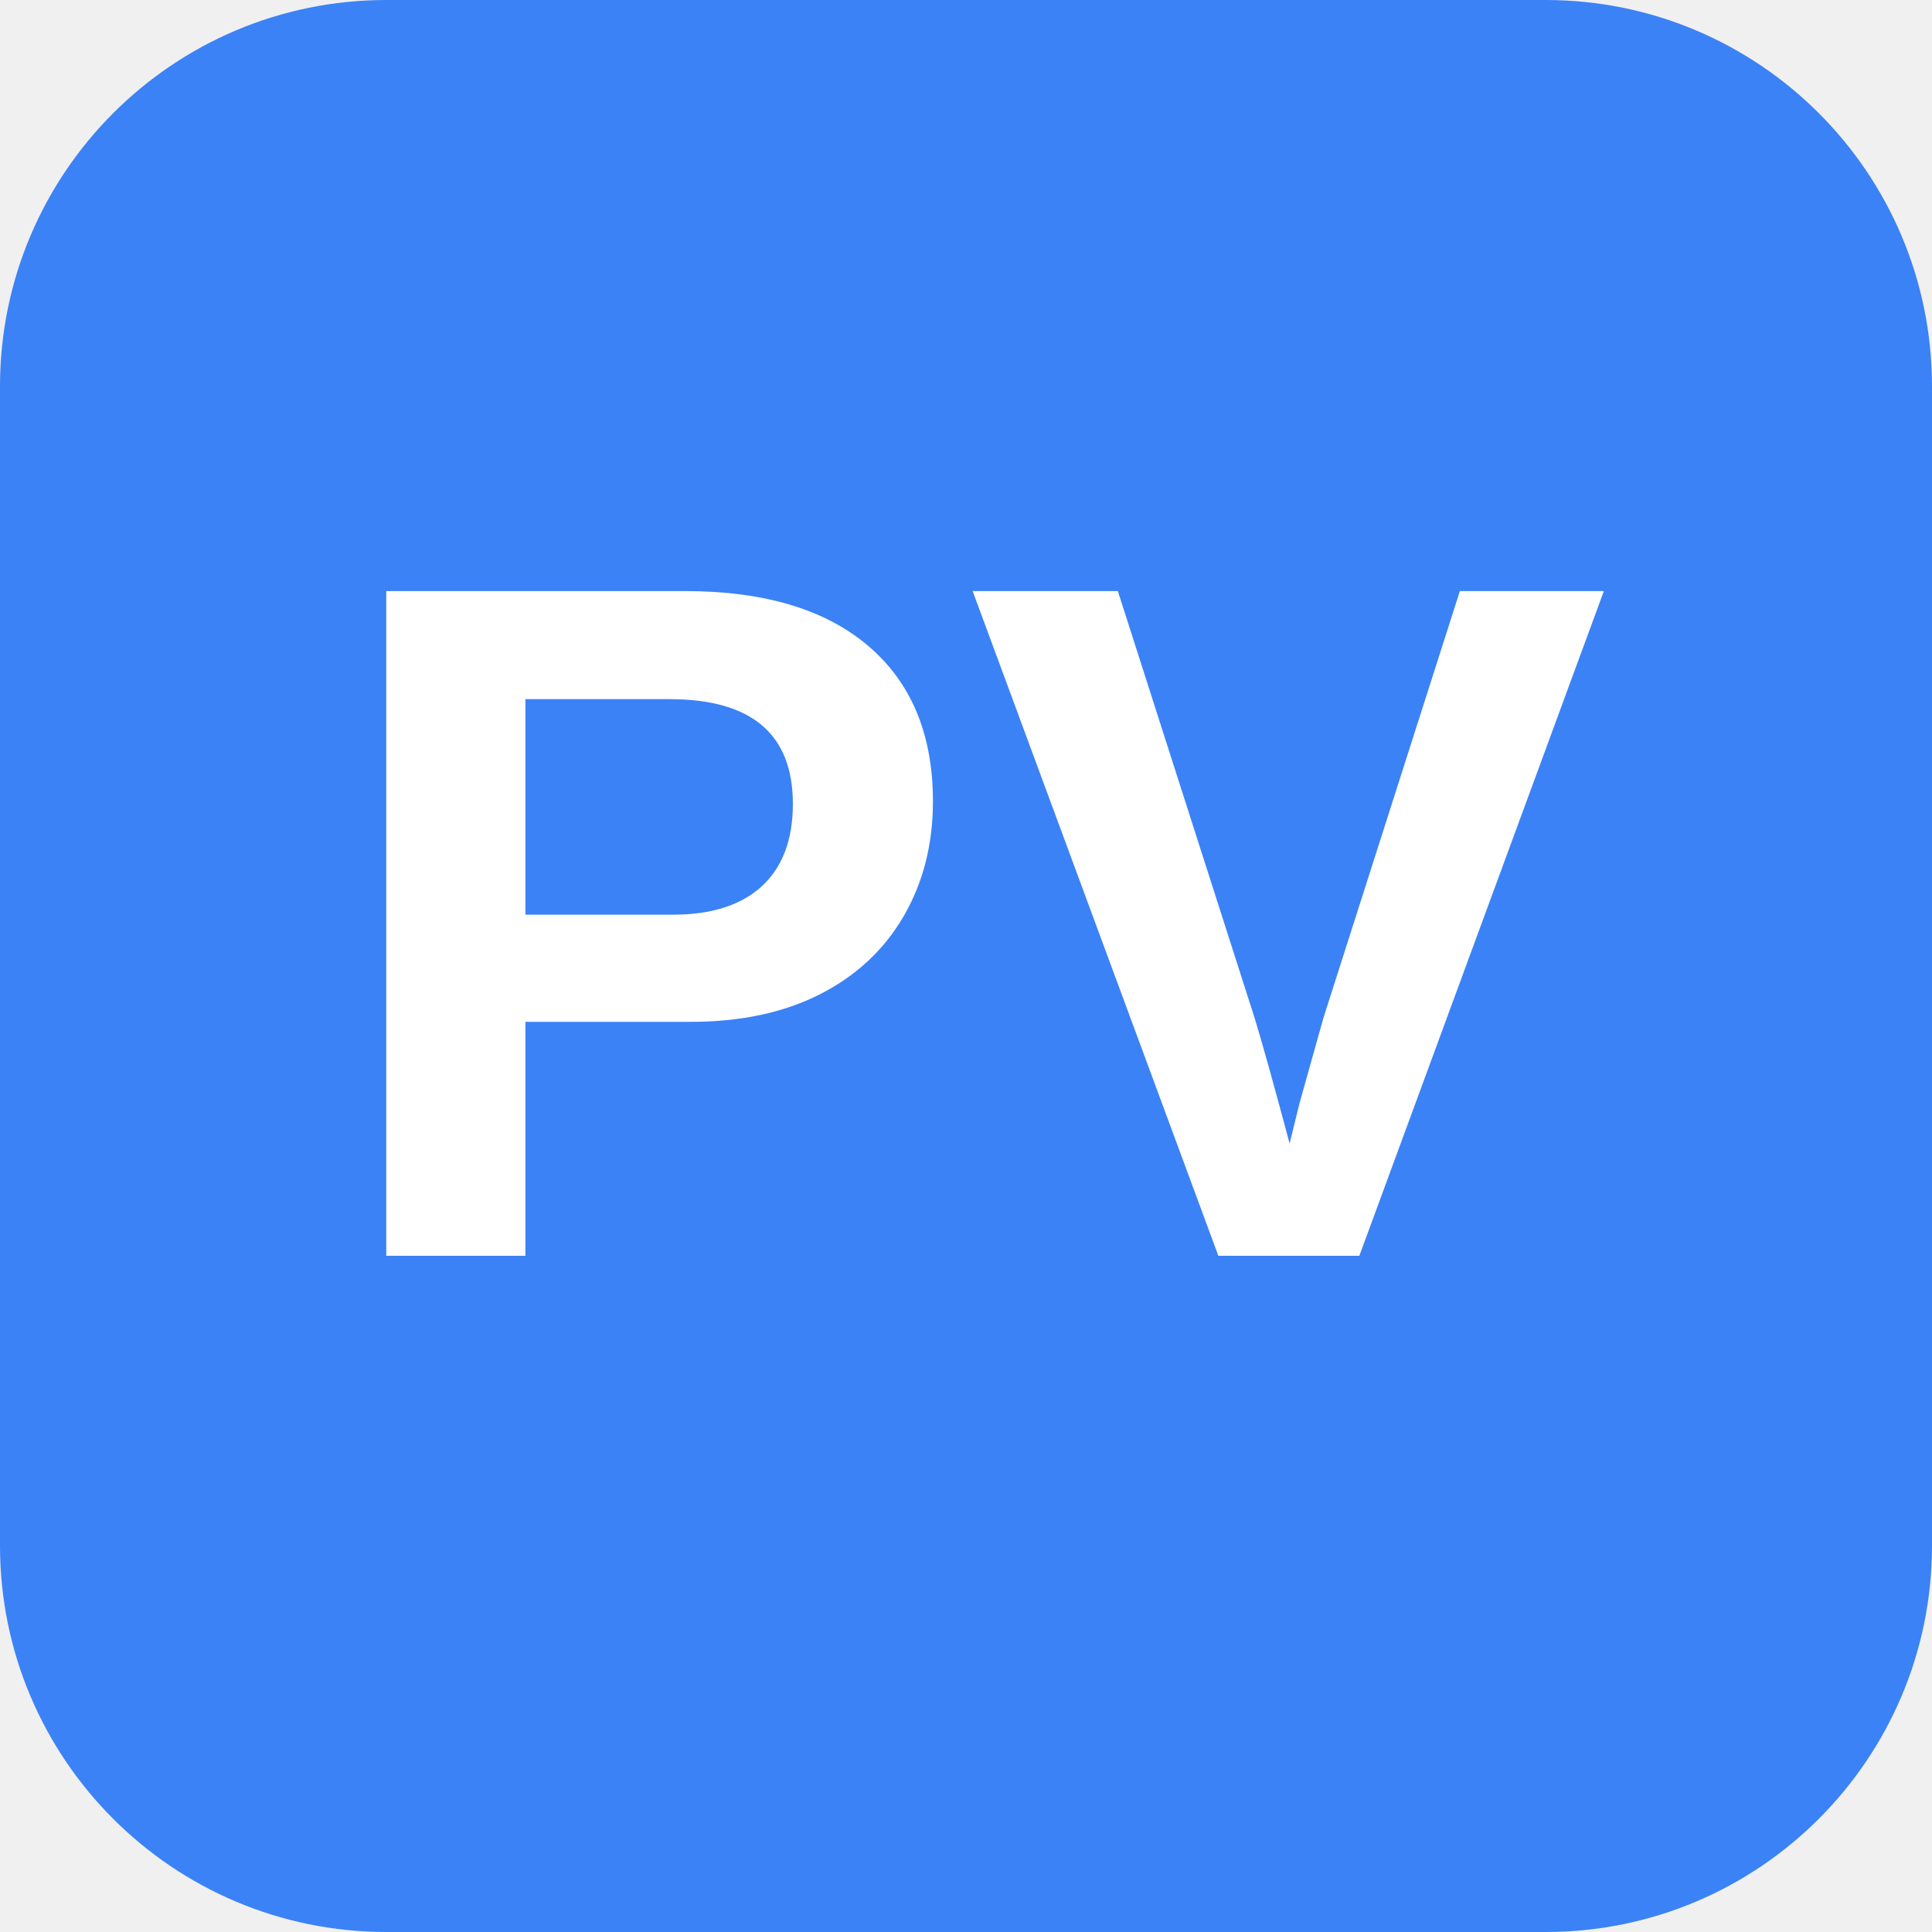
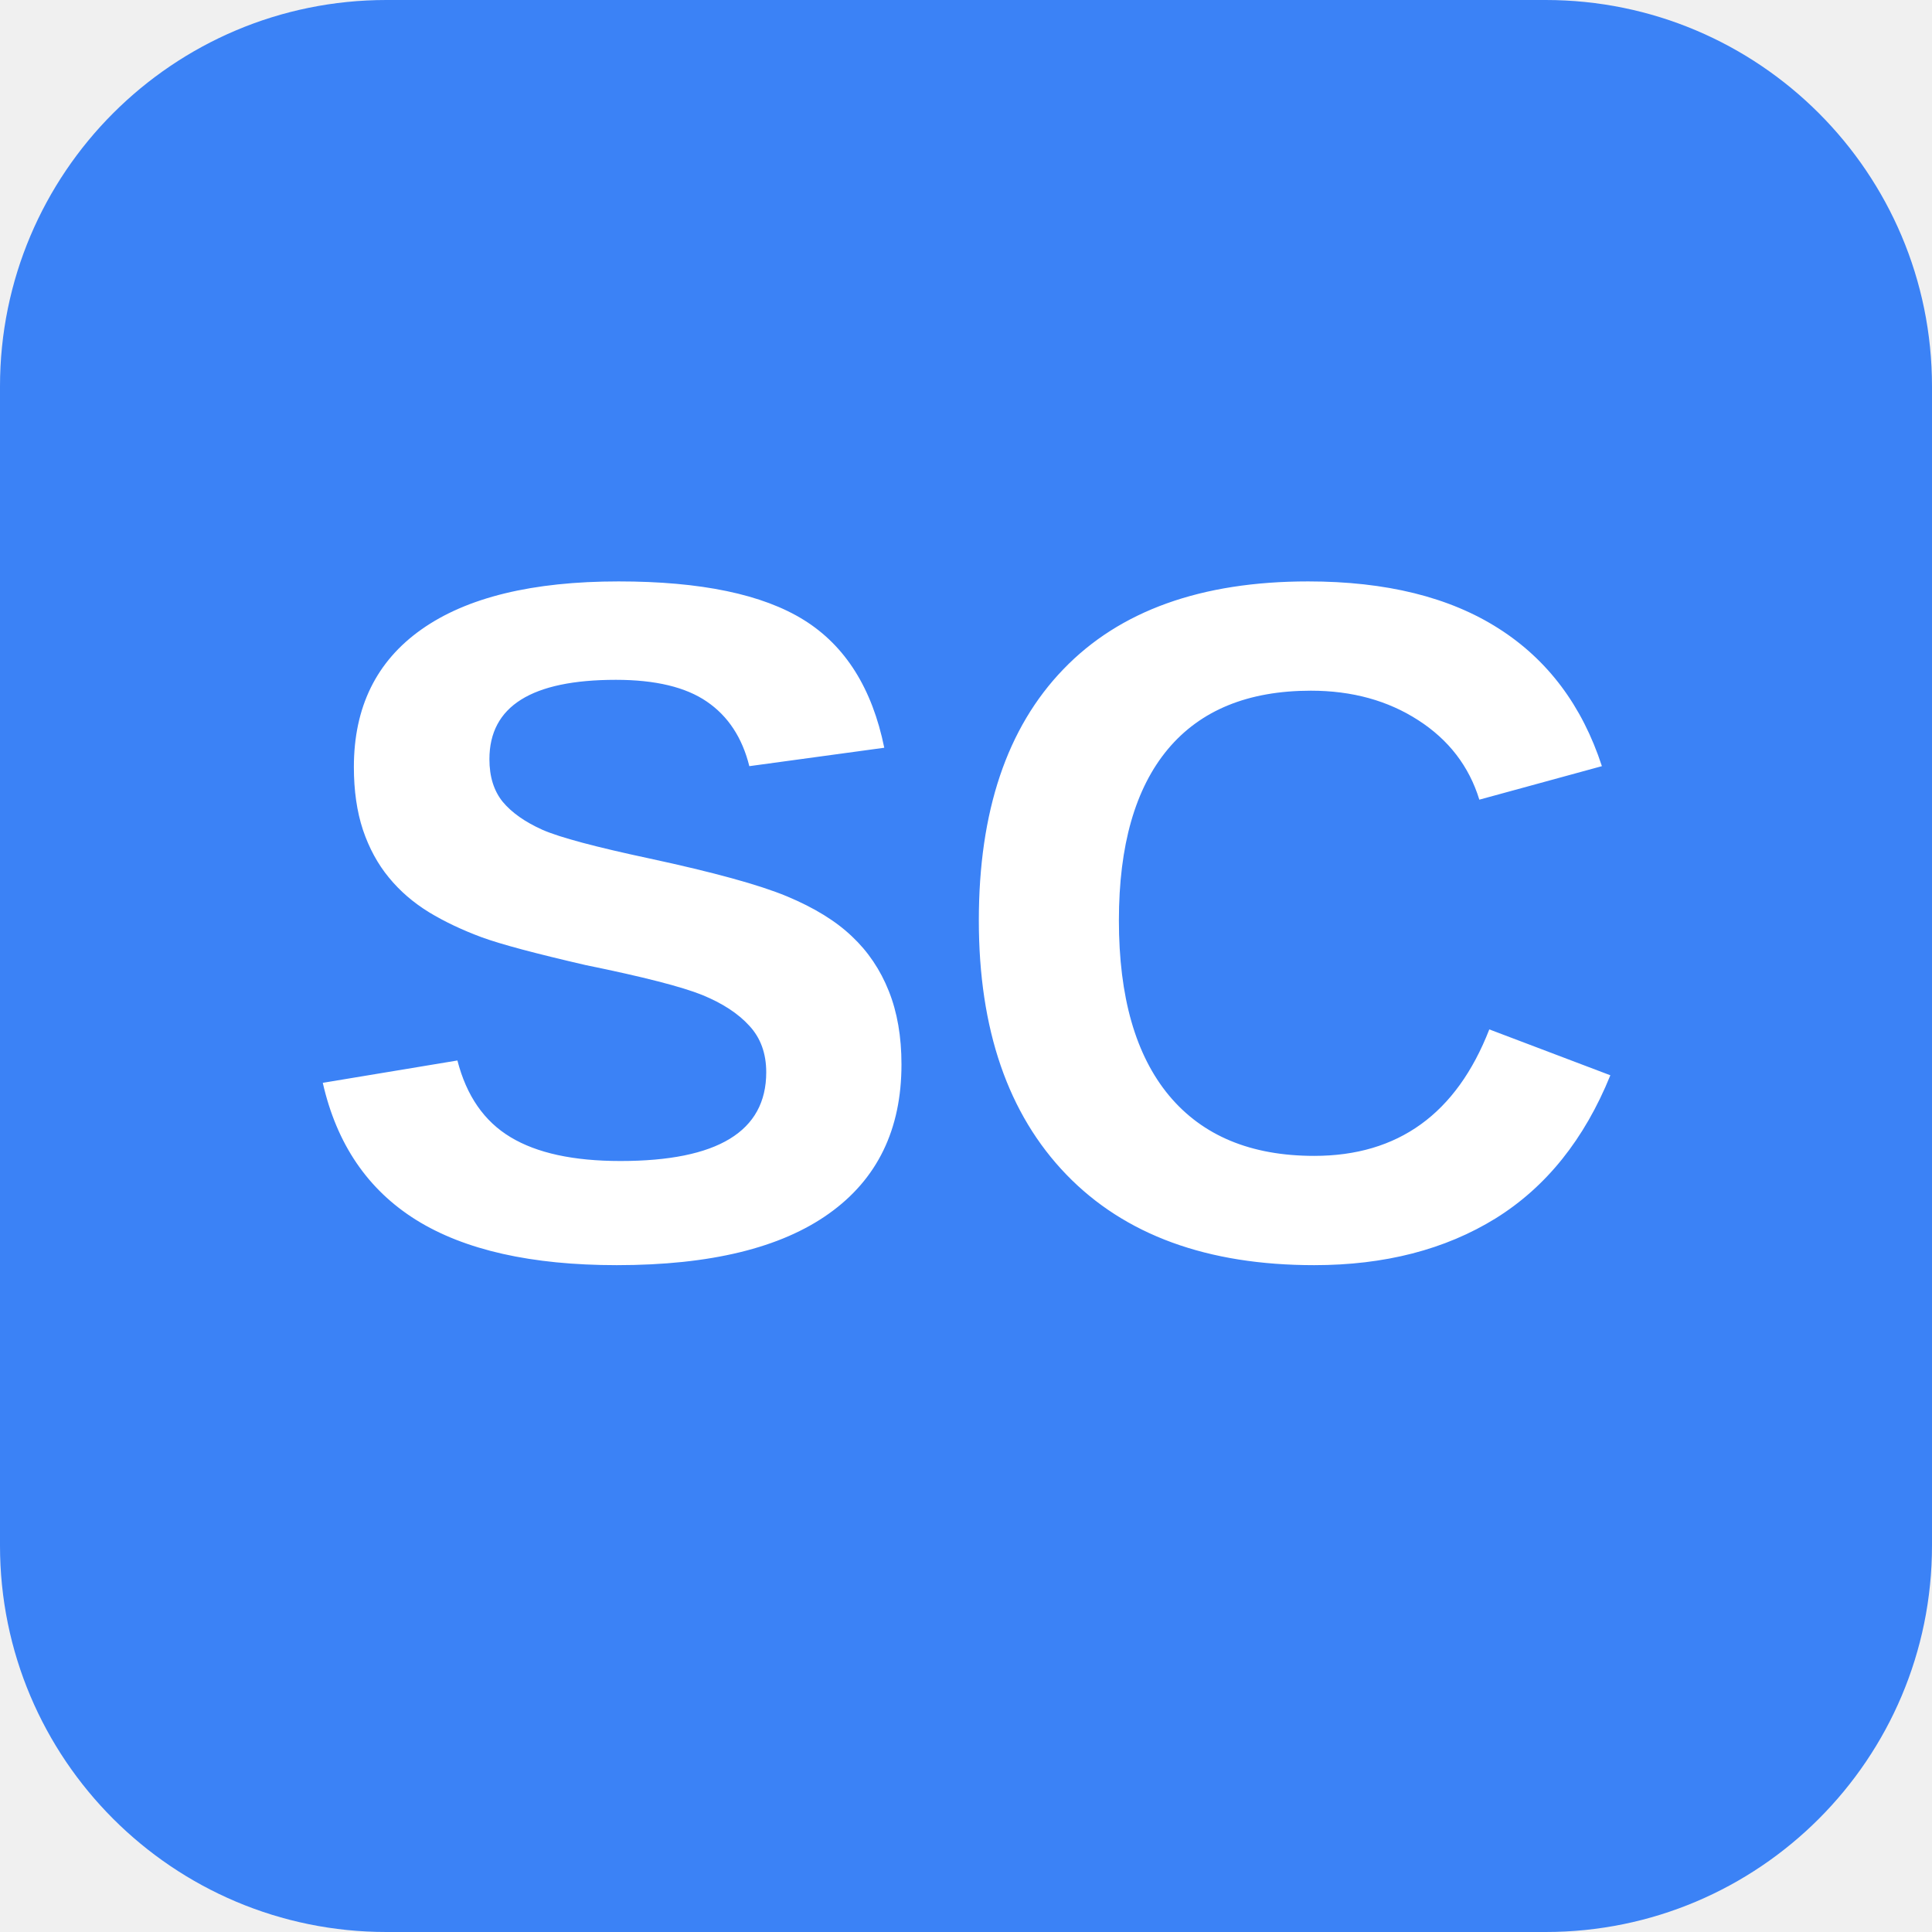
<svg xmlns="http://www.w3.org/2000/svg" viewBox="0 0 100 100">
  <rect width="100" height="100" rx="20" fill="#3b82f6" />
-   <text x="50" y="65" font-size="50" fill="white" text-anchor="middle" font-family="Arial, sans-serif" font-weight="bold">PV</text>
+   <text x="50" y="65" font-size="50" fill="white" text-anchor="middle" font-family="Arial, sans-serif" font-weight="bold">SC</text>
</svg>
